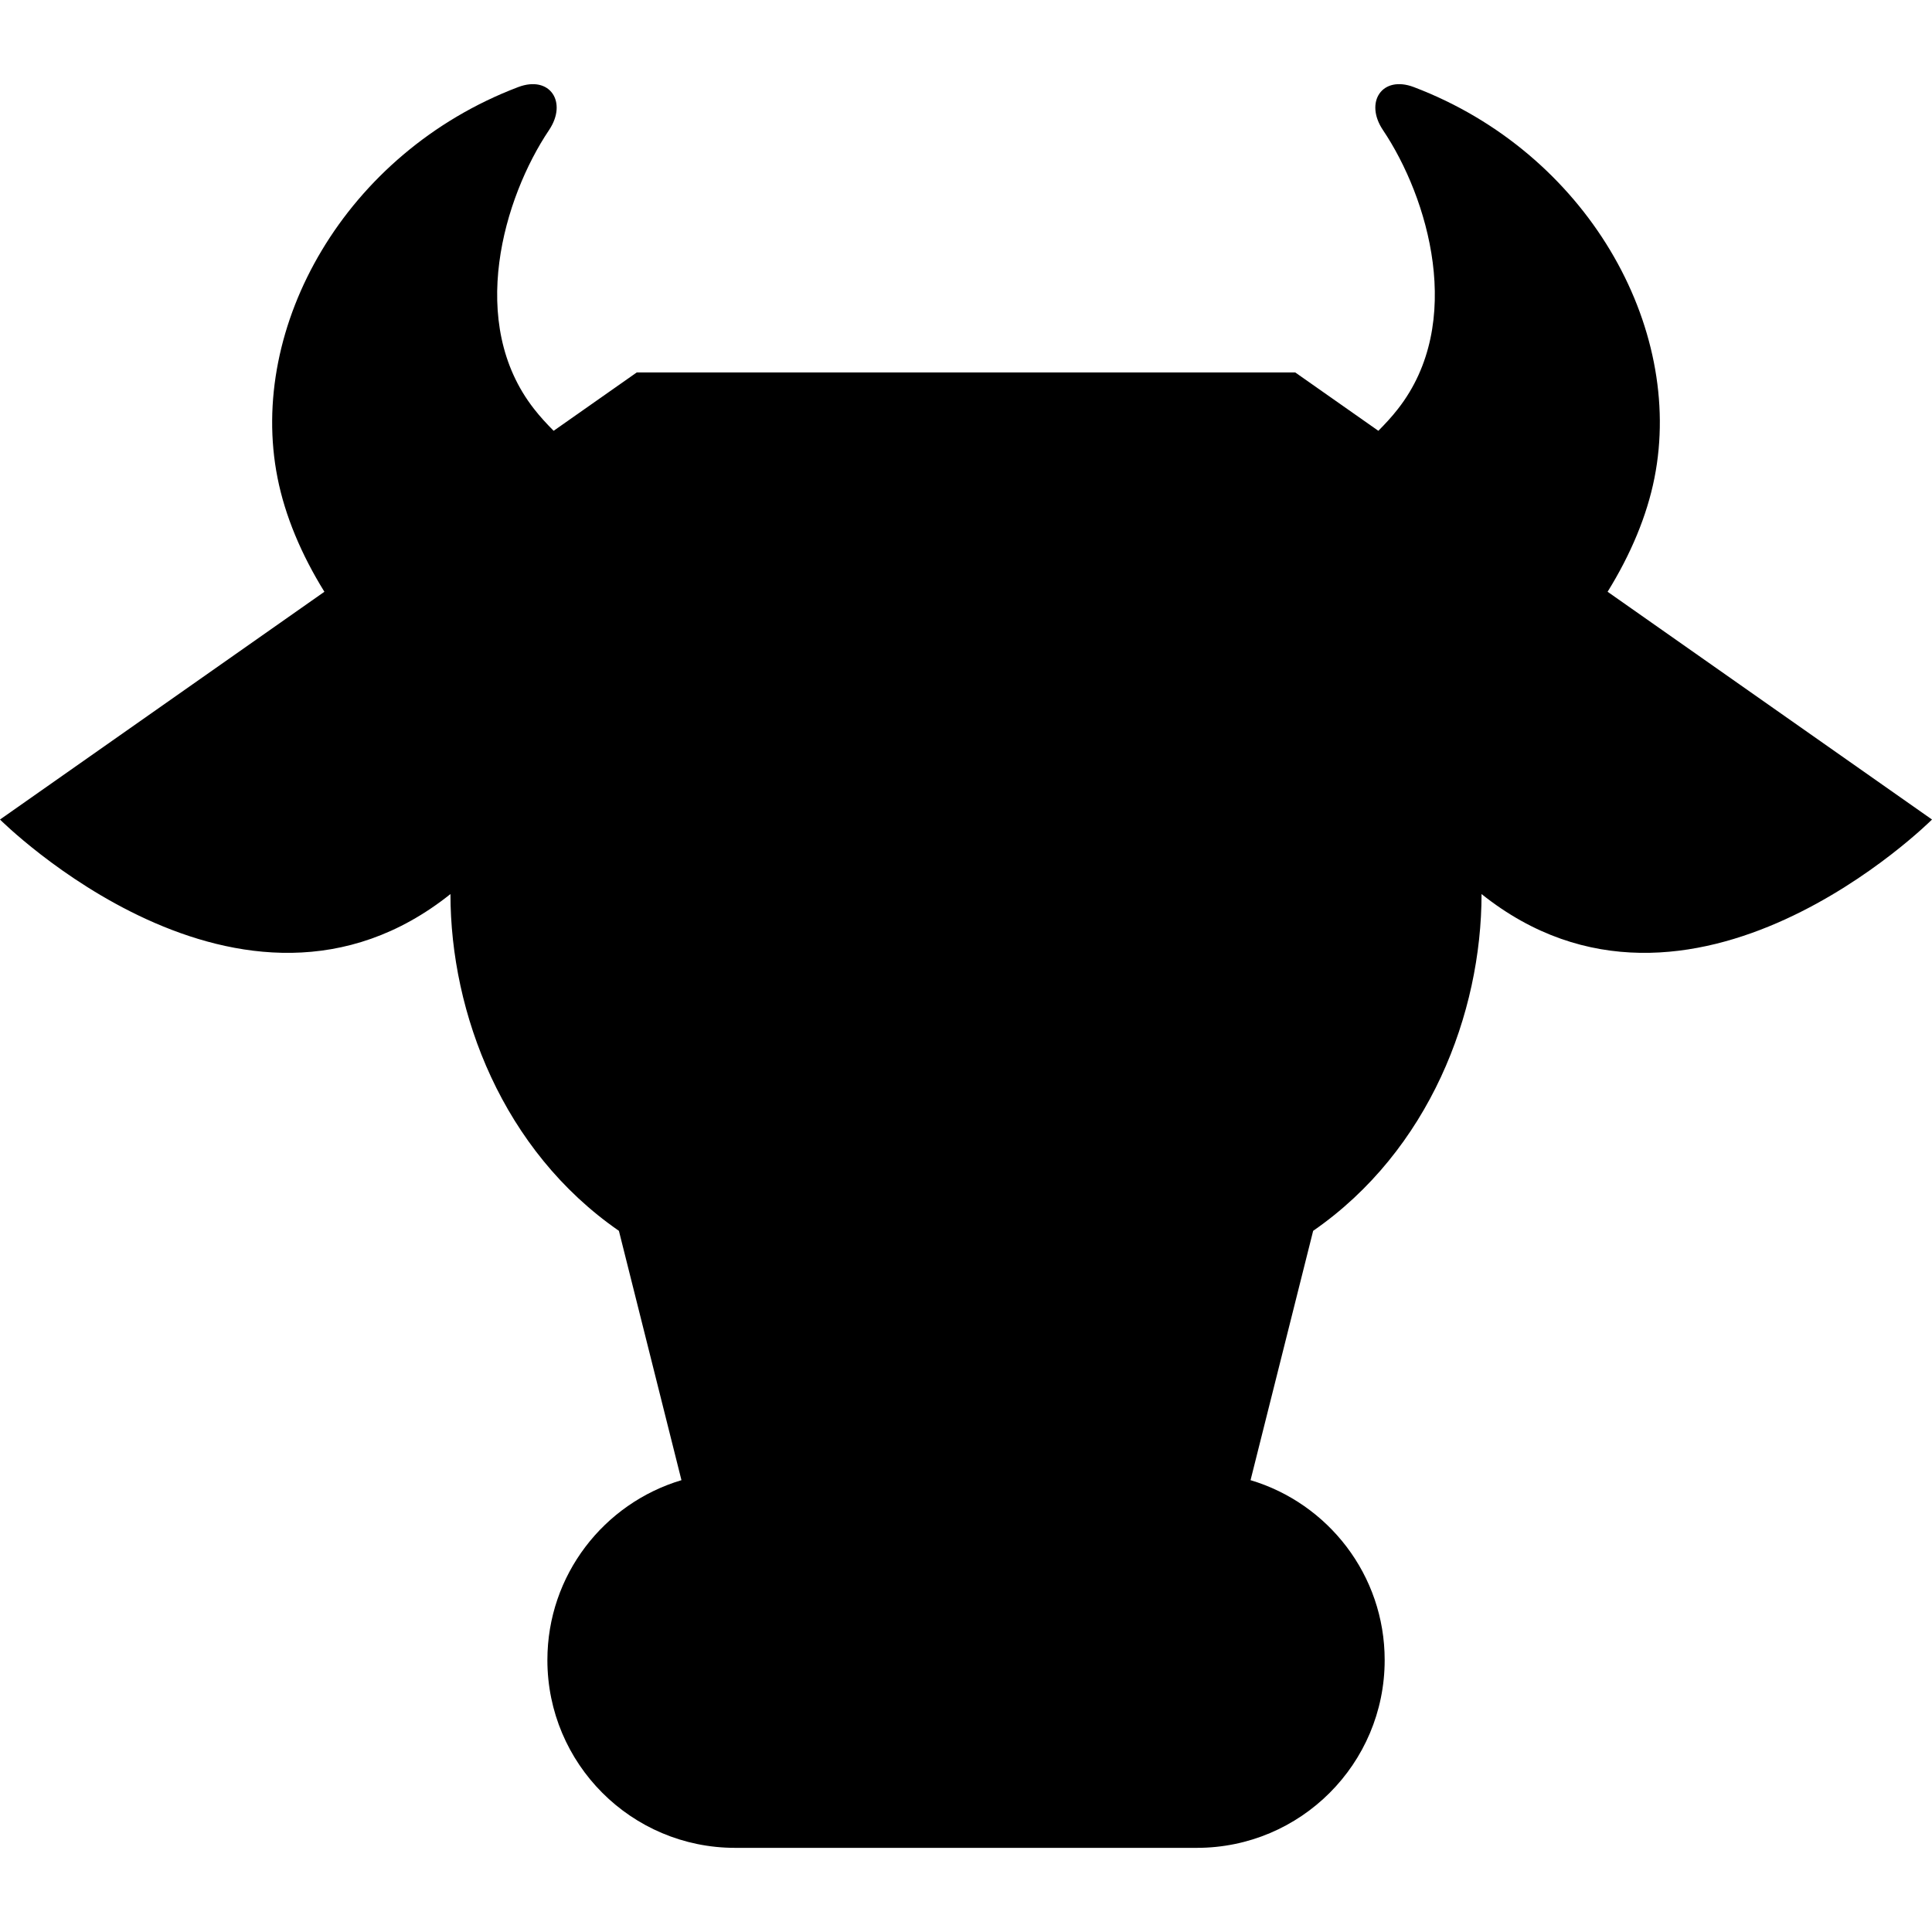
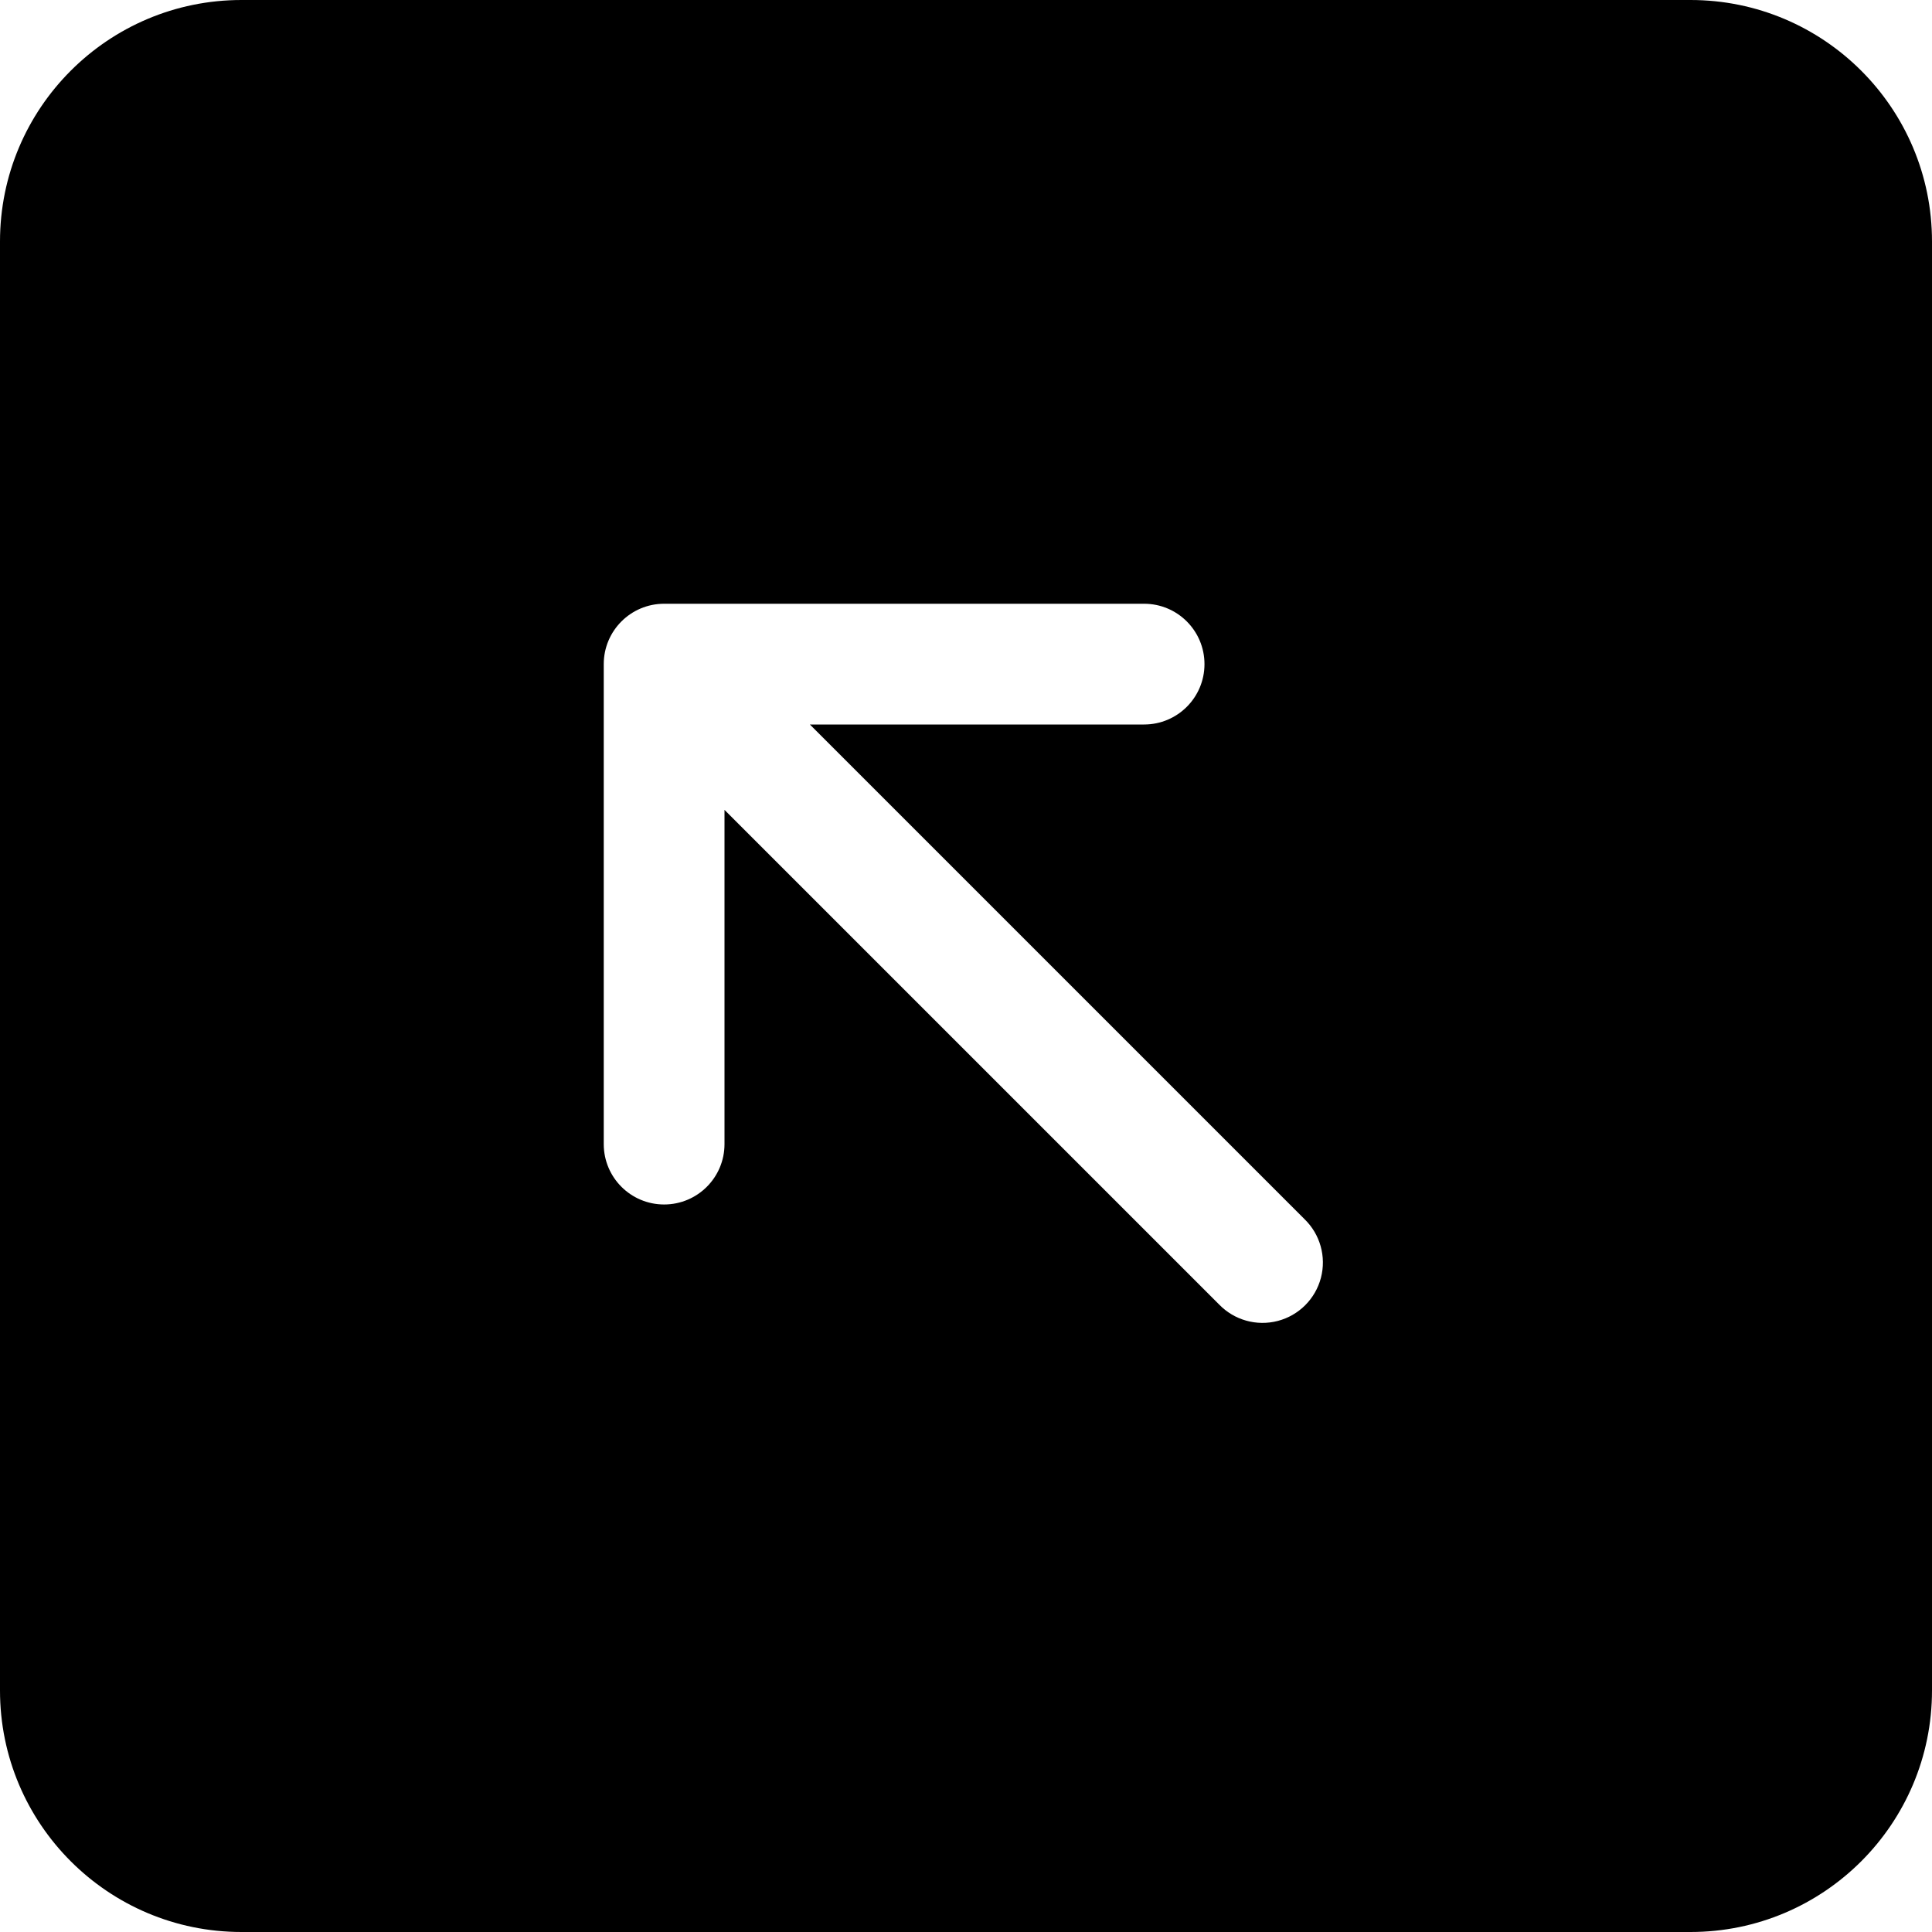
- <svg xmlns="http://www.w3.org/2000/svg" version="1.1" id="_x32_" width="800px" height="800px" viewBox="0 0 512 512" xml:space="preserve">
-   <style type="text/css">
- 
- 	.st0{fill:#000000;}
- 
- </style>
-   <g>
-     <path class="st0" d="M426.031,156.824c6.125-9.891,10.438-20.141,12.422-30.188c7.953-40.094-17.984-86.156-63.75-103.547   c-8.453-3.219-13.156,3.984-8.219,11.359c12.031,17.906,21.844,51.125,3.984,73.922c-1.625,2.094-3.391,3.984-5.188,5.797   L343.25,98.699h-174.5l-22.031,15.469c-1.797-1.813-3.563-3.703-5.188-5.797c-17.859-22.797-8.047-56.016,3.984-73.922   c4.938-7.375,0.234-14.578-8.219-11.359C91.531,40.48,65.594,86.543,73.547,126.637c1.984,10.047,6.297,20.297,12.422,30.188   L0,217.184c0,0,63.984,63.984,119.375,19.75c0,31.594,13.828,67.938,44.641,89.25l16.578,66.078   c-20.547,6.125-35.531,25.141-35.531,47.672c0,27.484,22.266,49.766,49.75,49.766h122.375c27.484,0,49.766-22.281,49.766-49.766   c0-22.531-15-41.547-35.547-47.672L348,326.184c30.797-21.313,44.625-57.656,44.625-89.25C448.016,281.168,512,217.184,512,217.184   L426.031,156.824z" />
-   </g>
+ <svg xmlns="http://www.w3.org/2000/svg" width="16" height="16" fill="currentColor" class="bi bi-arrow-up-left-square-fill" viewBox="0 0 16 16">
+   <path d="M2 0a2 2 0 0 0-2 2v12a2 2 0 0 0 2 2h12a2 2 0 0 0 2-2V2a2 2 0 0 0-2-2zm8.096 10.803L6 6.707v2.768a.5.5 0 0 1-1 0V5.5a.5.5 0 0 1 .5-.5h3.975a.5.5 0 1 1 0 1H6.707l4.096 4.096a.5.5 0 1 1-.707.707" />
</svg>
